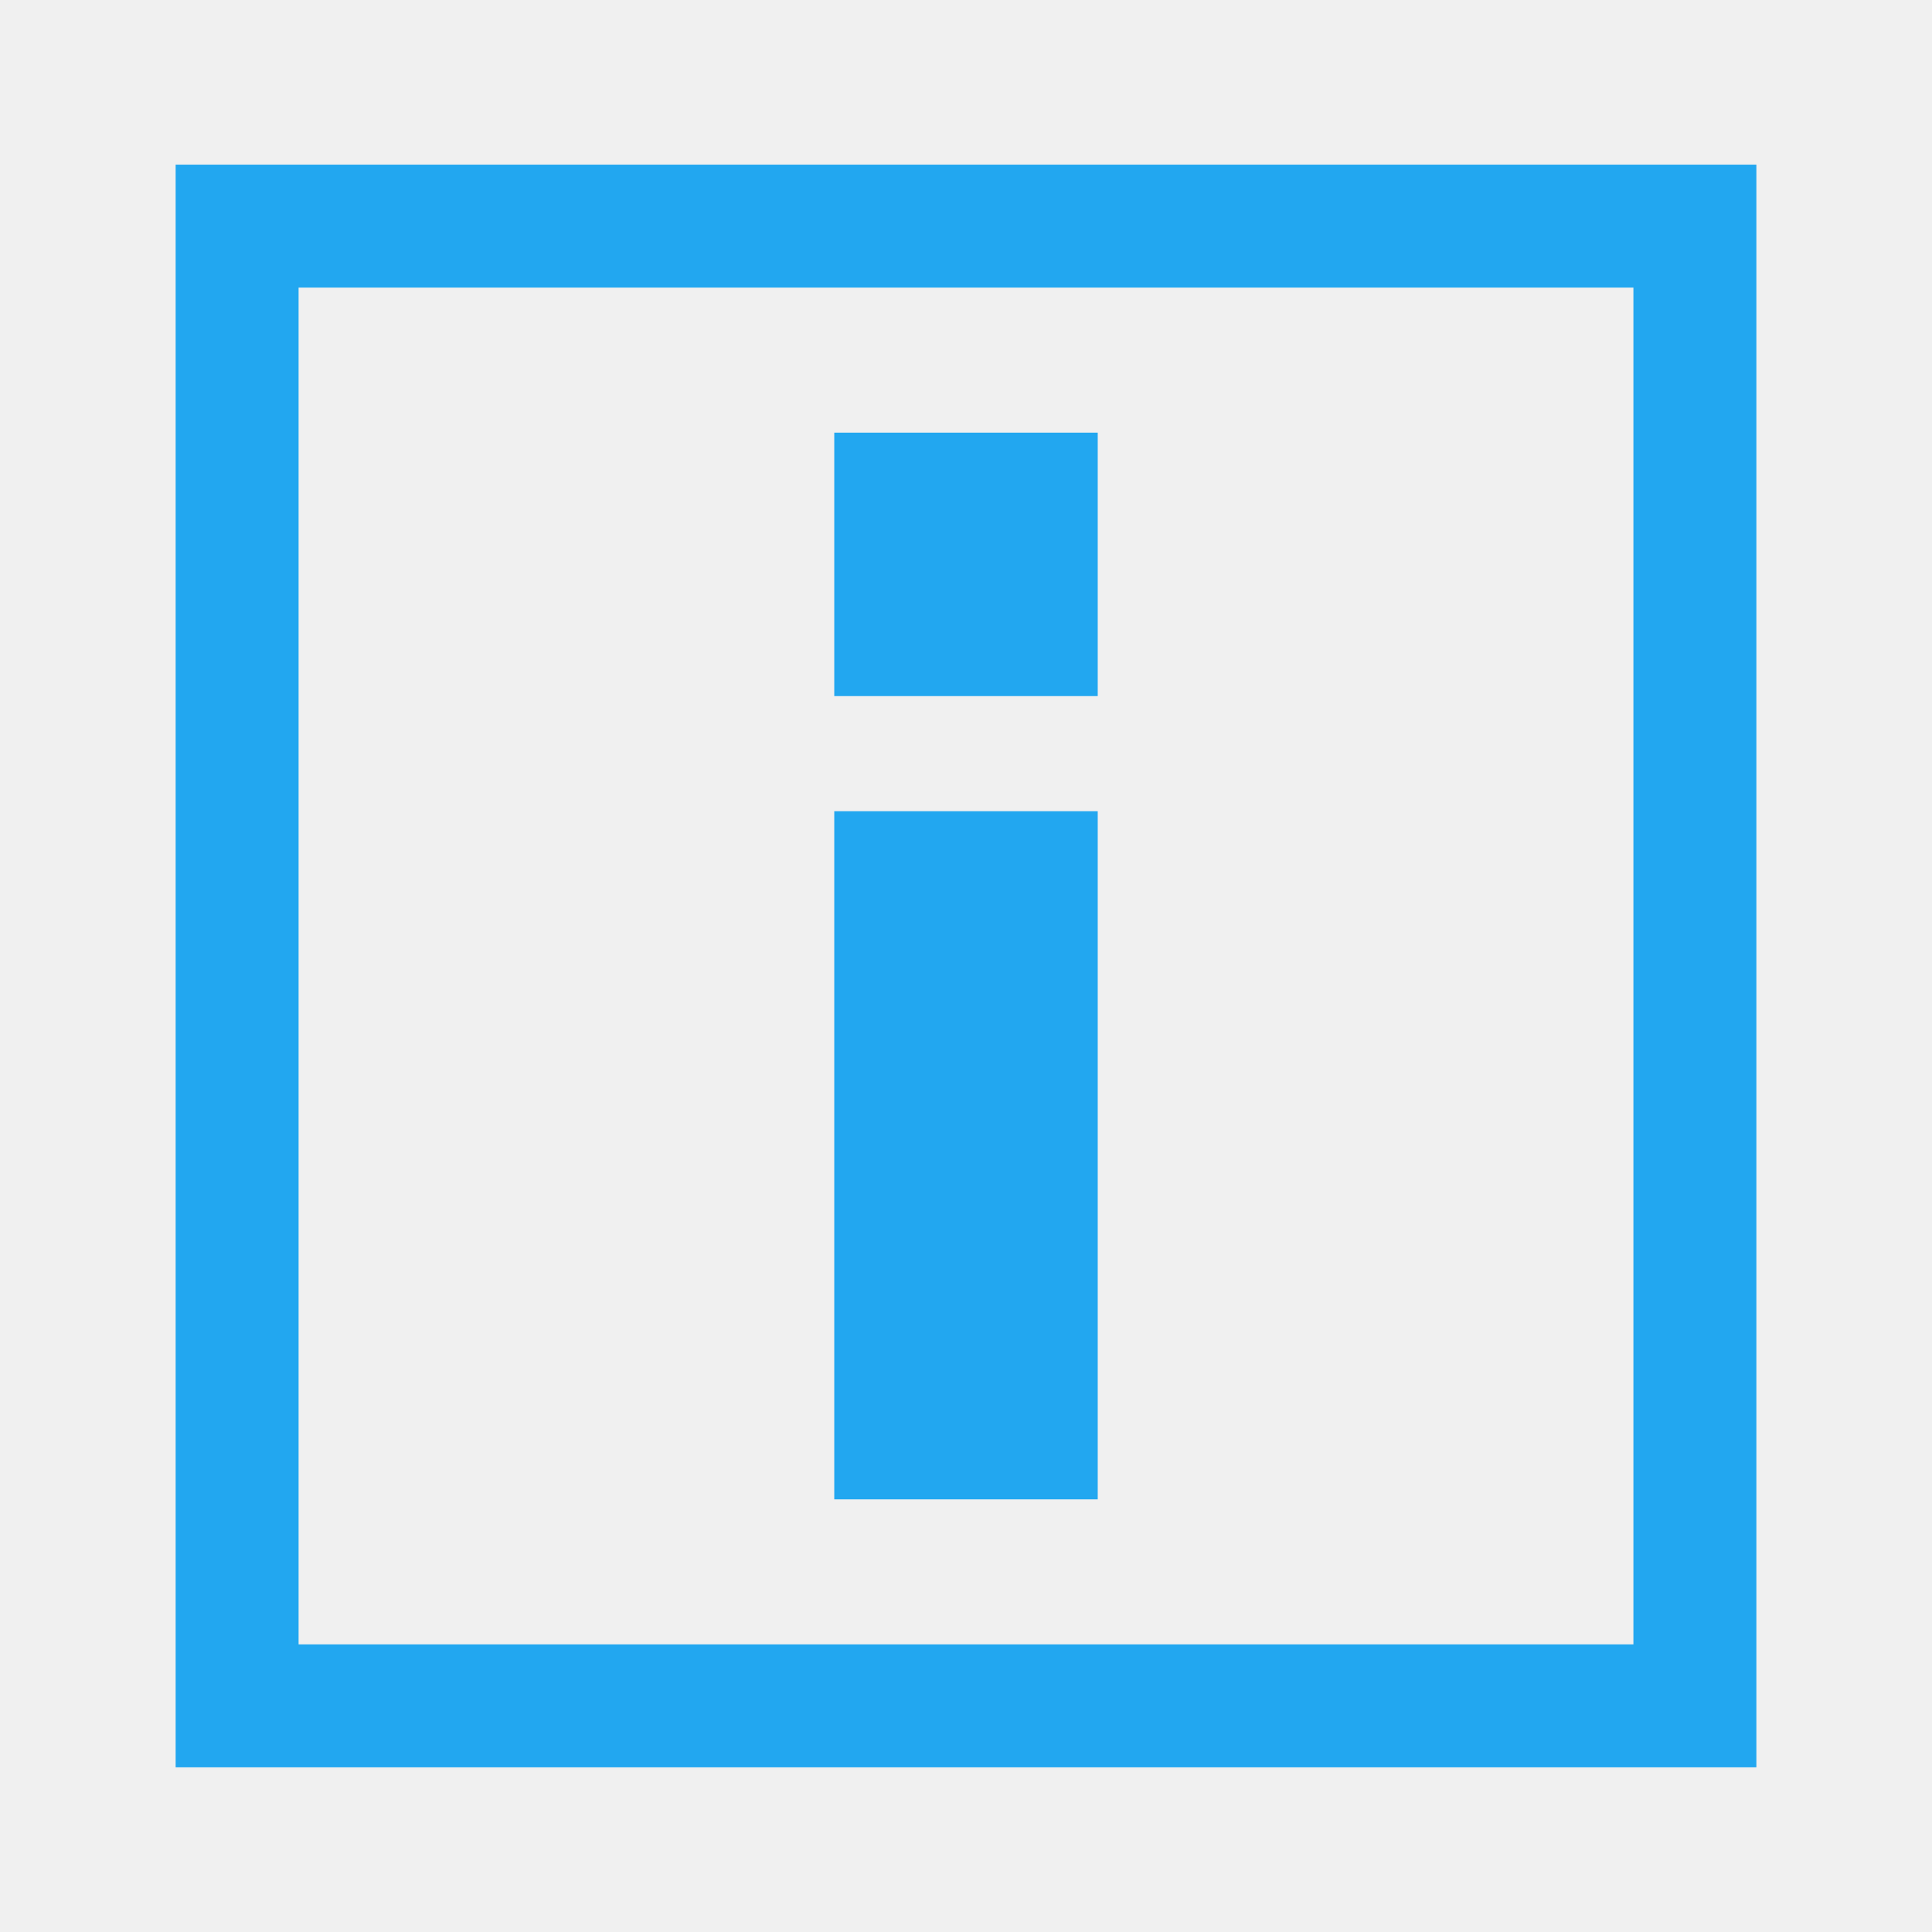
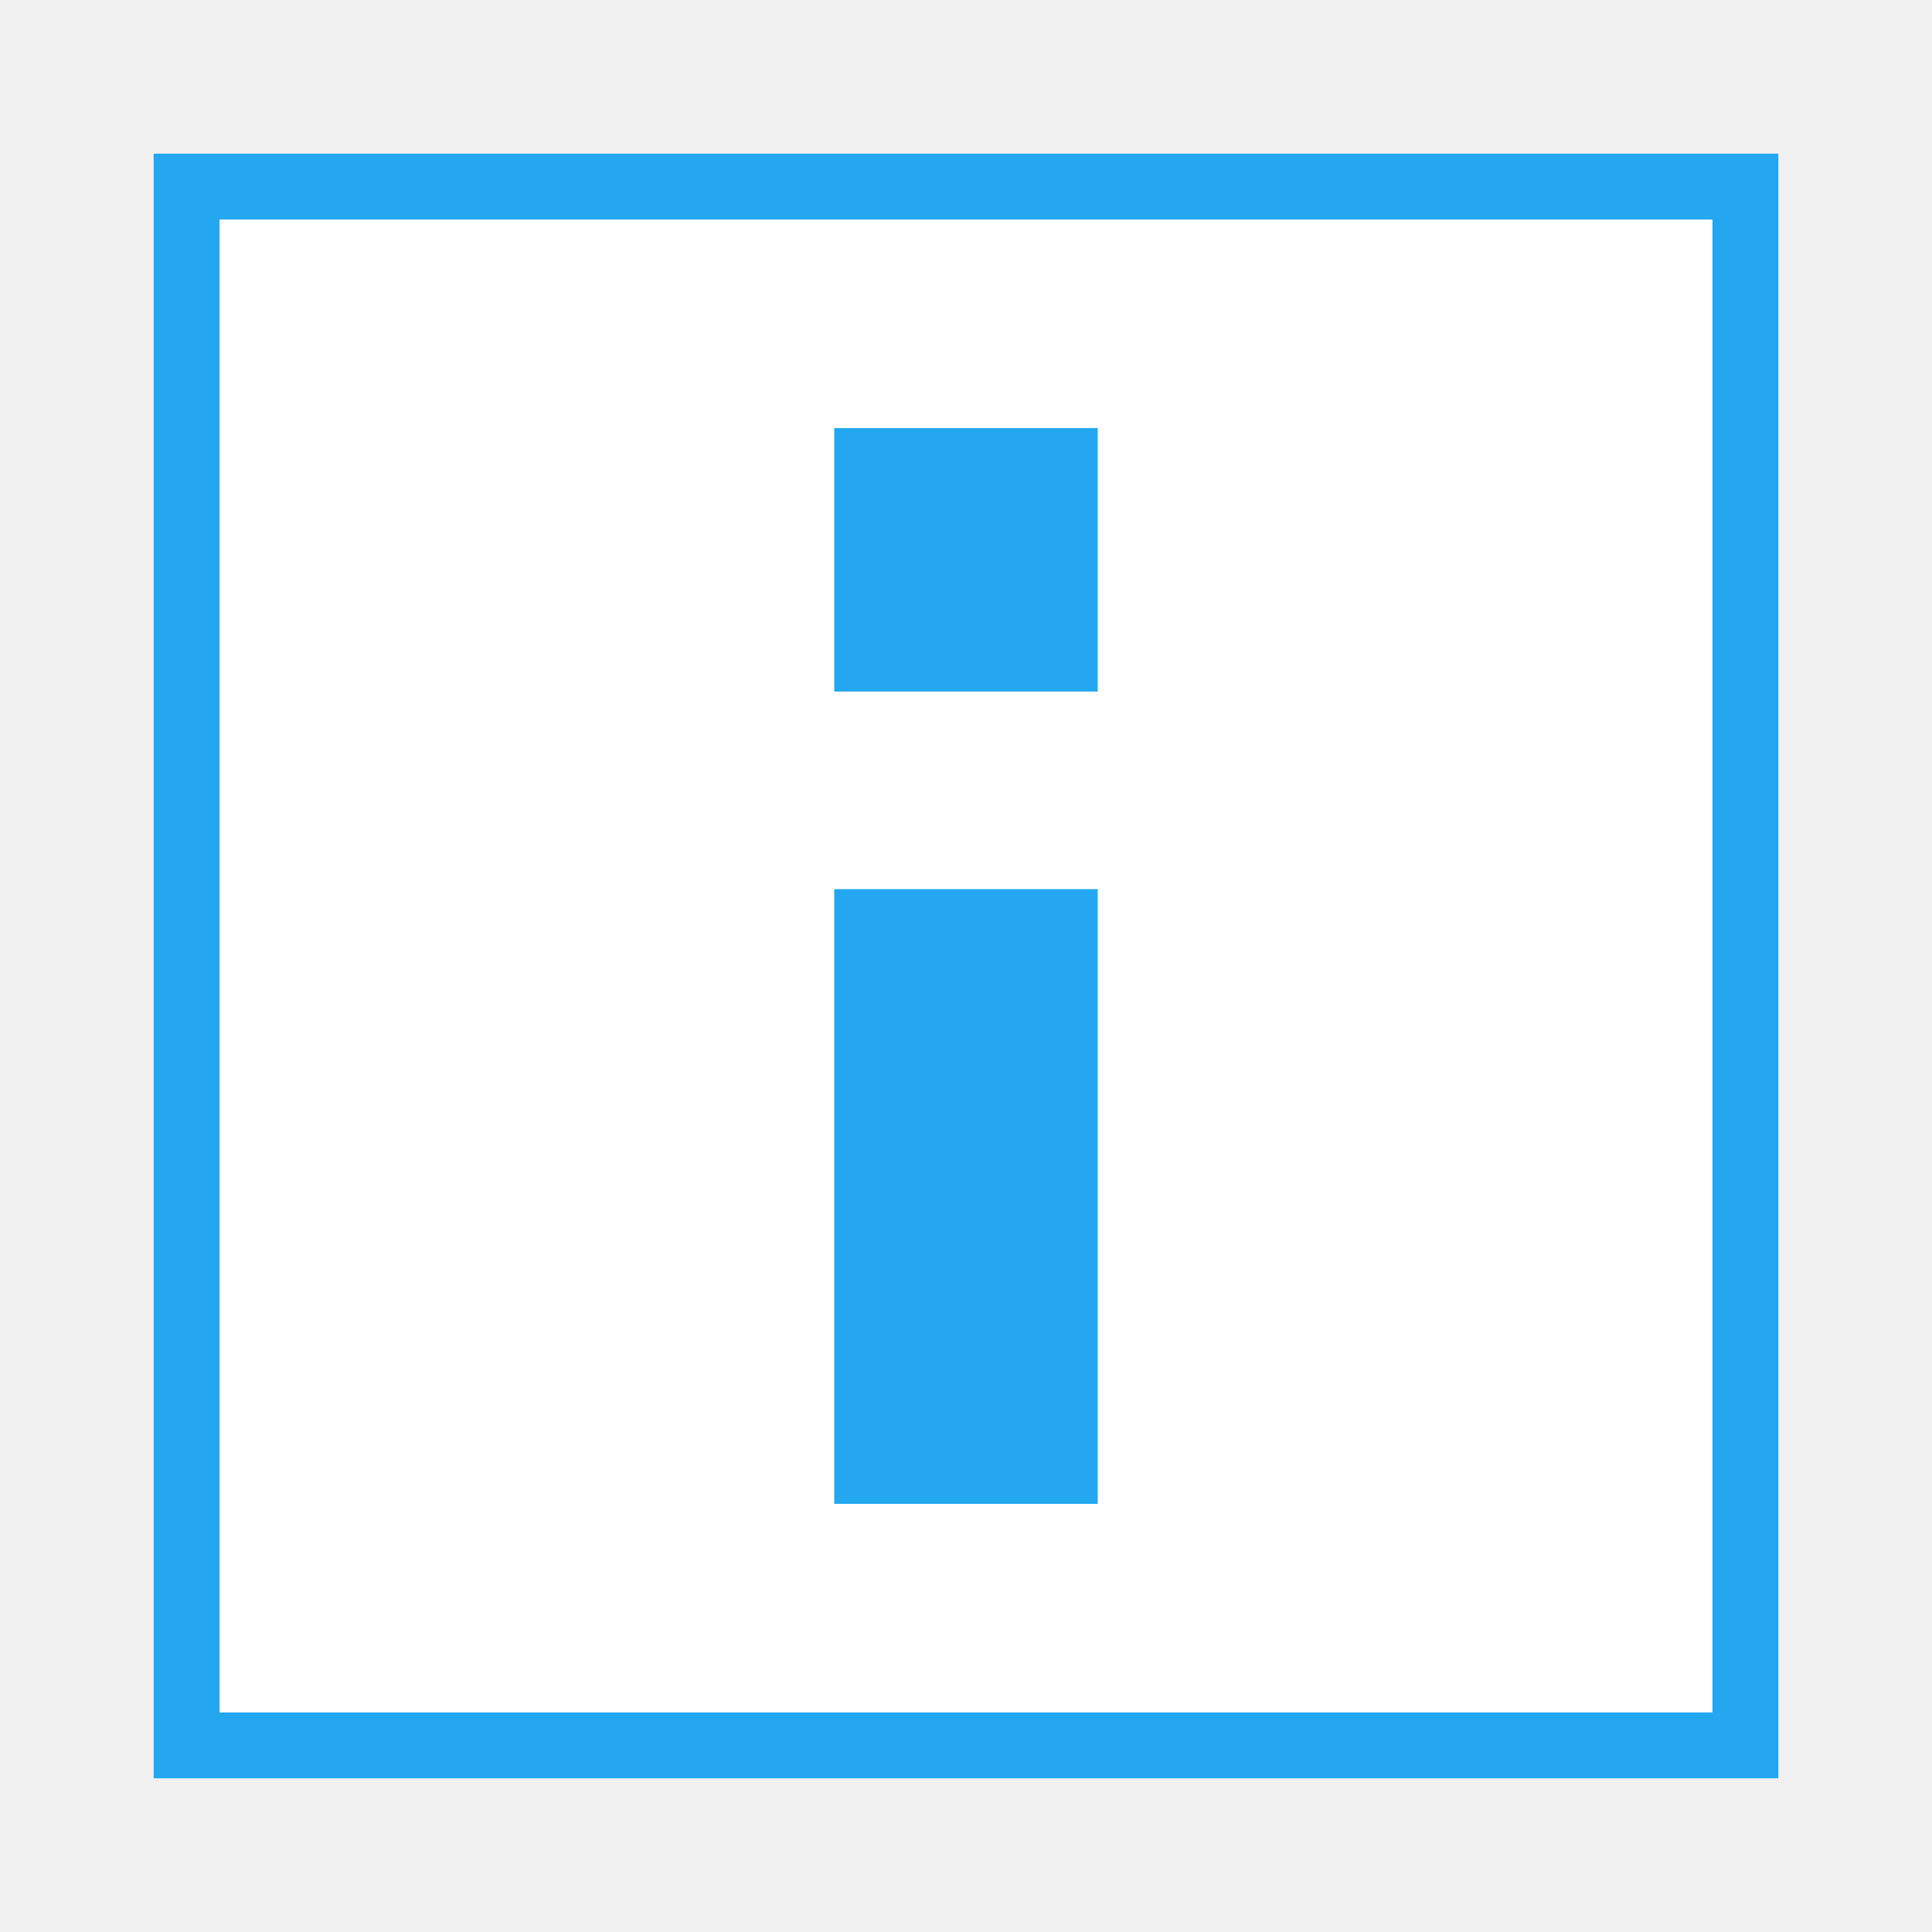
<svg xmlns="http://www.w3.org/2000/svg" width="22" version="1.1" height="22" id="svg11">
  <defs id="defs3871">
    <style id="current-color-scheme" type="text/css">
      .ColorScheme-Text {
        color:#232629;
      }
      </style>
    <style id="current-color-scheme-3" type="text/css">
      .ColorScheme-Text {
        color:#232629;
      }
      </style>
    <style id="current-color-scheme-36" type="text/css">
      .ColorScheme-Text {
        color:#4d4d4d;
      }
      </style>
    <style id="current-color-scheme-7" type="text/css">
      .ColorScheme-Text {
        color:#4d4d4d;
      }
      .ColorScheme-Highlight {
        color:#3daee9;
      }
      </style>
    <style type="text/css" id="current-color-scheme-6">
      .ColorScheme-Text {
        color:#232629;
      }
      </style>
    <style type="text/css" id="current-color-scheme-67">
      .ColorScheme-Text {
        color:#4d4d4d;
      }
      </style>
    <style id="current-color-scheme-5" type="text/css">
      .ColorScheme-Text {
        color:#4d4d4d;
      }
      </style>
    <style type="text/css" id="current-color-scheme-7-3">
      .ColorScheme-Text {
        color:#4d4d4d;
      }
      </style>
    <style type="text/css" id="current-color-scheme-2">
      .ColorScheme-Text {
        color:#4d4d4d;
      }
      .ColorScheme-NegativeText {
        color:#da4453;
      }
      </style>
+     <style id="current-color-scheme-367" type="text/css">
+       .ColorScheme-Text {
+         color:#4d4d4d;
+       }
+       .ColorScheme-Highlight {
+         color:#3daee9;
+       }
+       </style>
+     <style type="text/css" id="current-color-scheme-6-5">
+       .ColorScheme-Text {
+         color:#232629;
+       }
+       </style>
+     <style type="text/css" id="current-color-scheme-67-3">
+       .ColorScheme-Text {
+         color:#4d4d4d;
+       }
+       </style>
+     <style id="current-color-scheme-56" type="text/css">
+       .ColorScheme-Text {
+         color:#4d4d4d;
+       }
+       .ColorScheme-Highlight {
+         color:#3daee9;
+       }
+       </style>
  </defs>
  <g id="layer1" transform="matrix(1 0 0 1 -326 -534.3622)">
-     <g id="g911" transform="translate(-0.06207275,-0.09828021)">
-       <rect id="rect4120" style="fill:#22a7f0;fill-opacity:1;stroke-width:1" height="3" y="539.387" x="335.562" width="3" />
-       <rect id="rect4124" style="fill:#22a7f0;fill-opacity:1;stroke-width:1" height="7.836" y="543.698" x="335.562" width="3" />
+     <rect style="opacity:1;fill:#ffffff;fill-opacity:1;stroke:#22a7f0;stroke-width:1.5;stroke-linecap:square;stroke-linejoin:miter;stroke-miterlimit:4;stroke-dasharray:none;stroke-dashoffset:0;stroke-opacity:1;paint-order:stroke fill markers" id="rect836" width="17" height="17" x="328.5" y="536.862" ry="0" rx="0" />
+     <g id="g4619" transform="translate(0,-0.1249826)">
+       <rect id="rect4120" style="fill:#22a7f0;fill-opacity:1;stroke-width:1.333" height="3" y="539.362" x="335.5" width="3" />
+       <rect id="rect4124" style="fill:#22a7f0;fill-opacity:1;stroke-width:1.167" height="7" y="544.612" x="335.5" width="3" />
    </g>
-     <rect style="opacity:1;fill:none;fill-opacity:1;stroke:#22a7f0;stroke-width:1.4;stroke-linecap:square;stroke-linejoin:miter;stroke-miterlimit:4;stroke-dasharray:none;stroke-dashoffset:0;stroke-opacity:1;paint-order:stroke fill markers" id="rect836" width="16.6" height="16.85" x="328.7" y="536.937" ry="0" rx="0" />
    <rect width="0" x="318.28" y="538.325" height="11" style="fill:#f62459" id="rect4035" />
    <rect width="0" x="313.728" y="540.844" height="11" style="fill:#8e44ad" id="rect4035-7" />
    <rect width="0" x="309.22" y="528.425" height="11" style="fill:#f62459" id="rect4035-9" />
  </g>
</svg>
